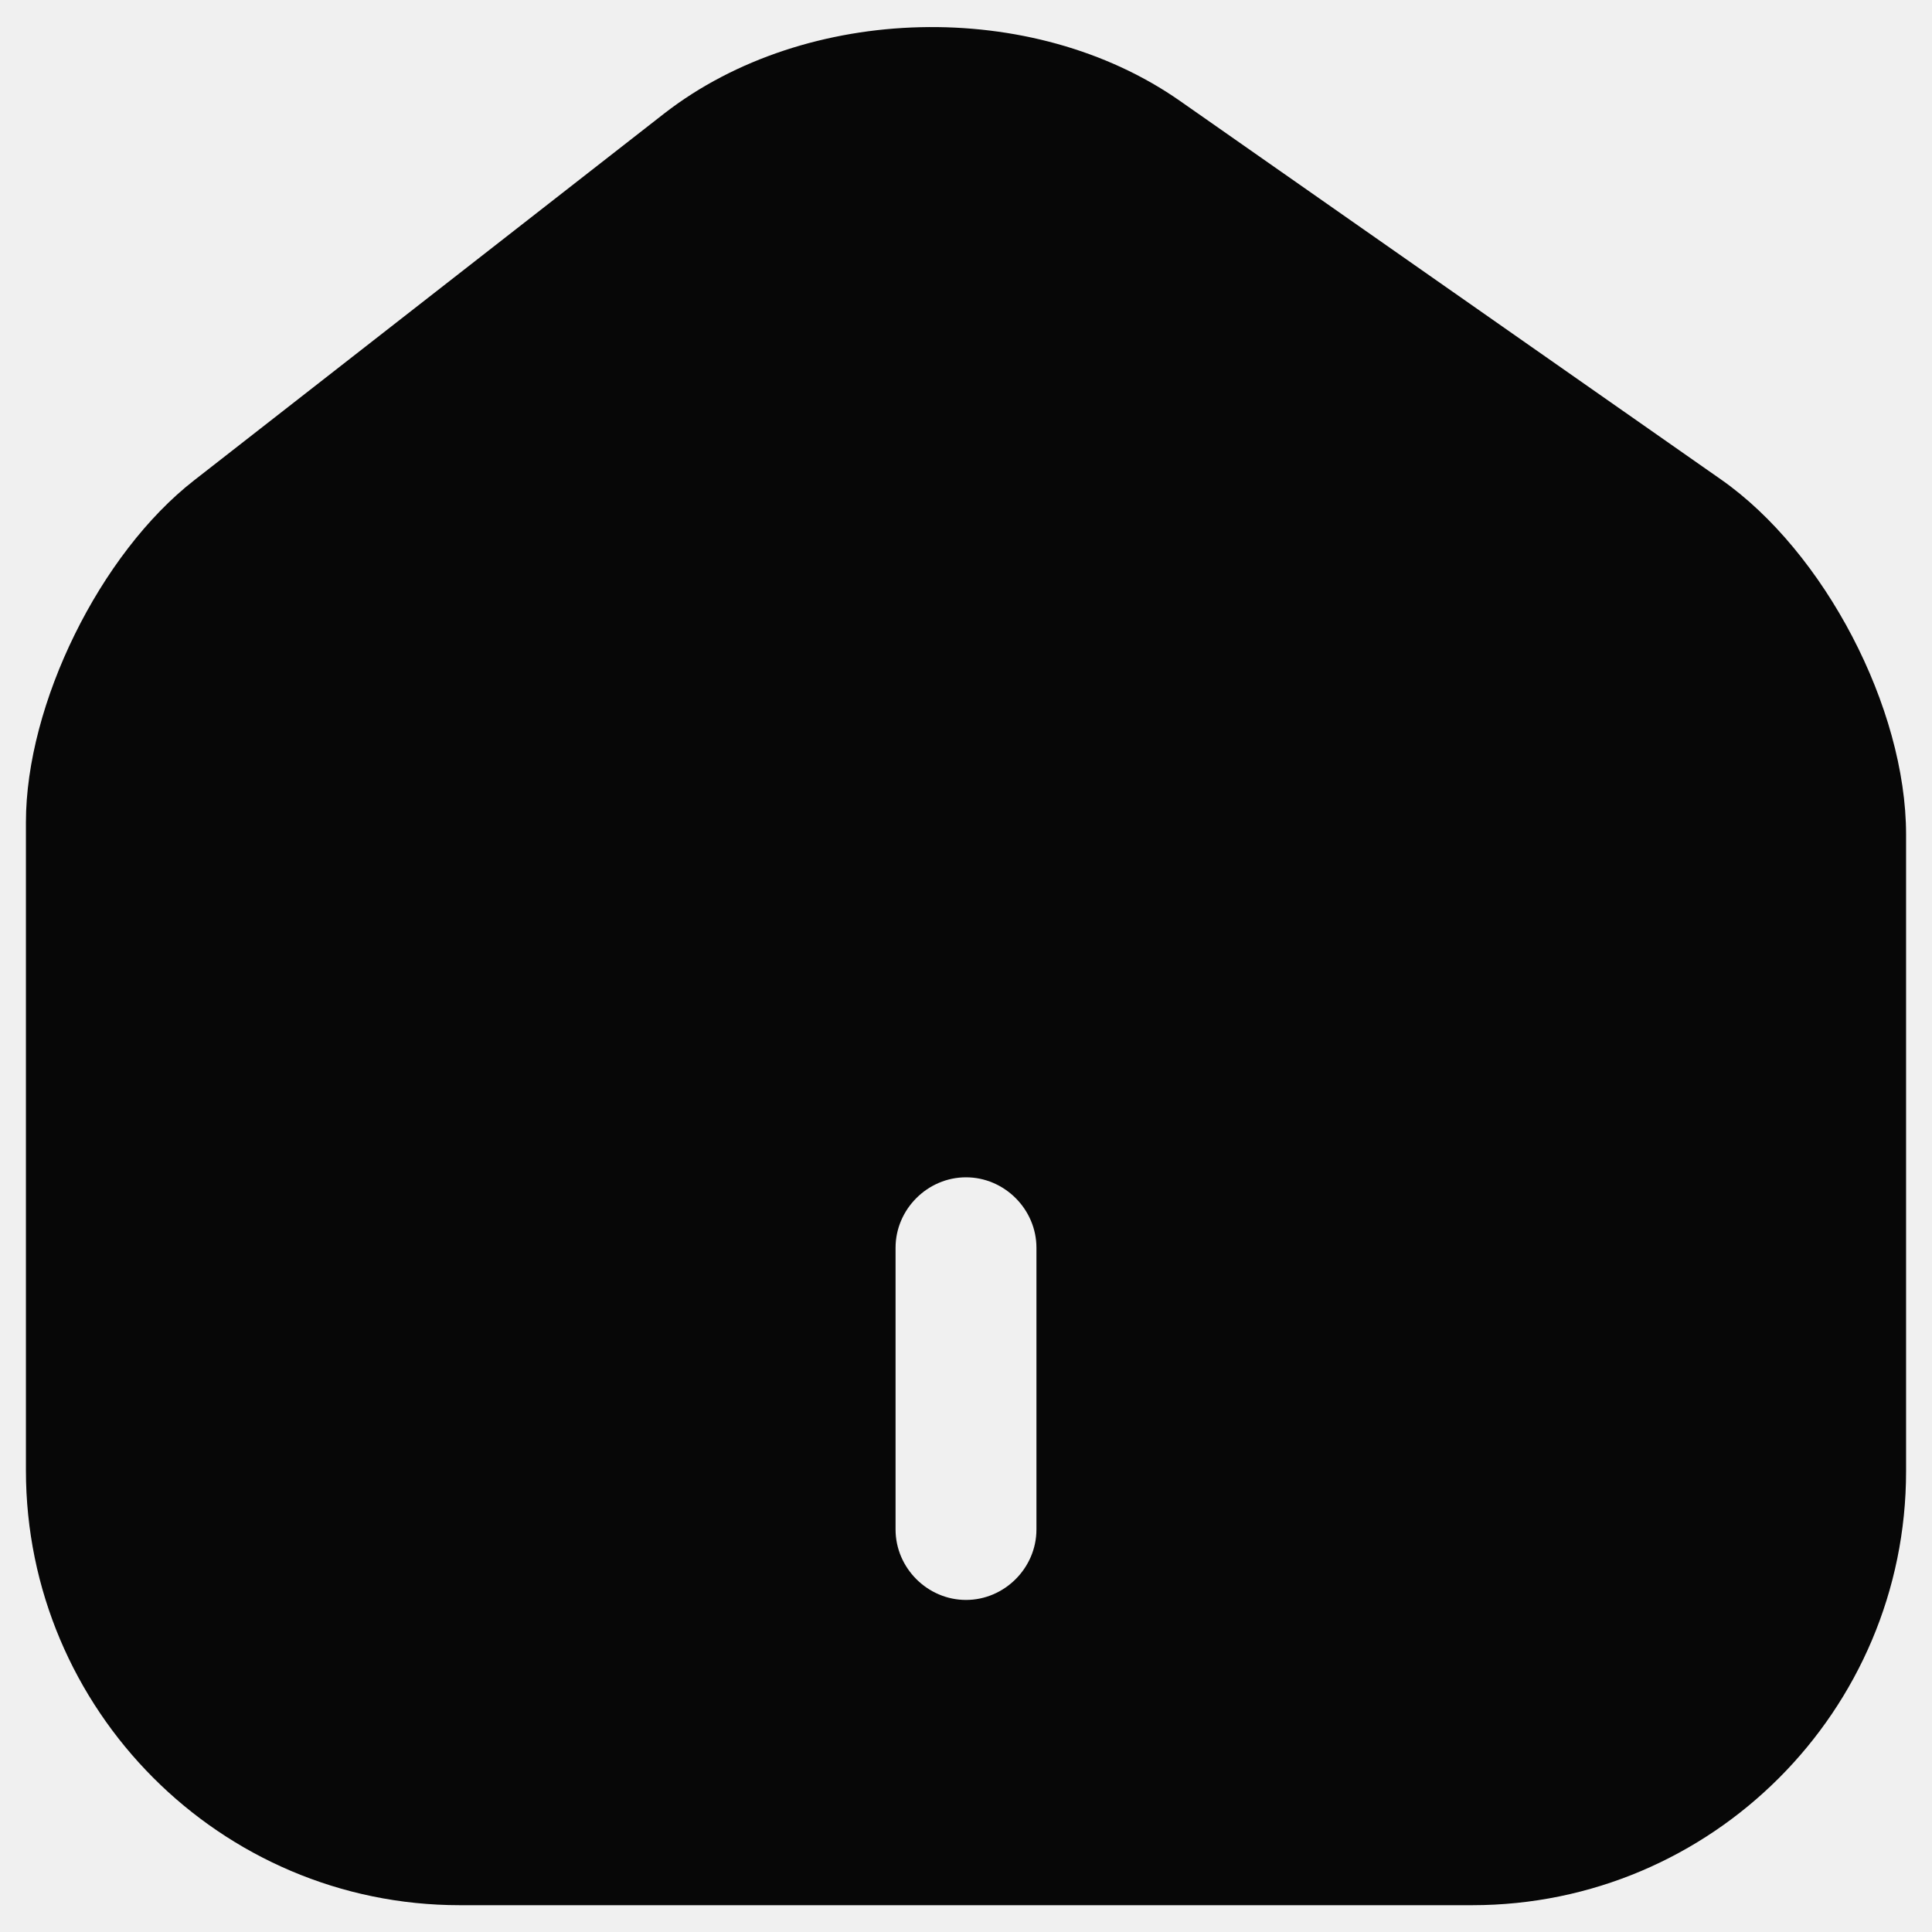
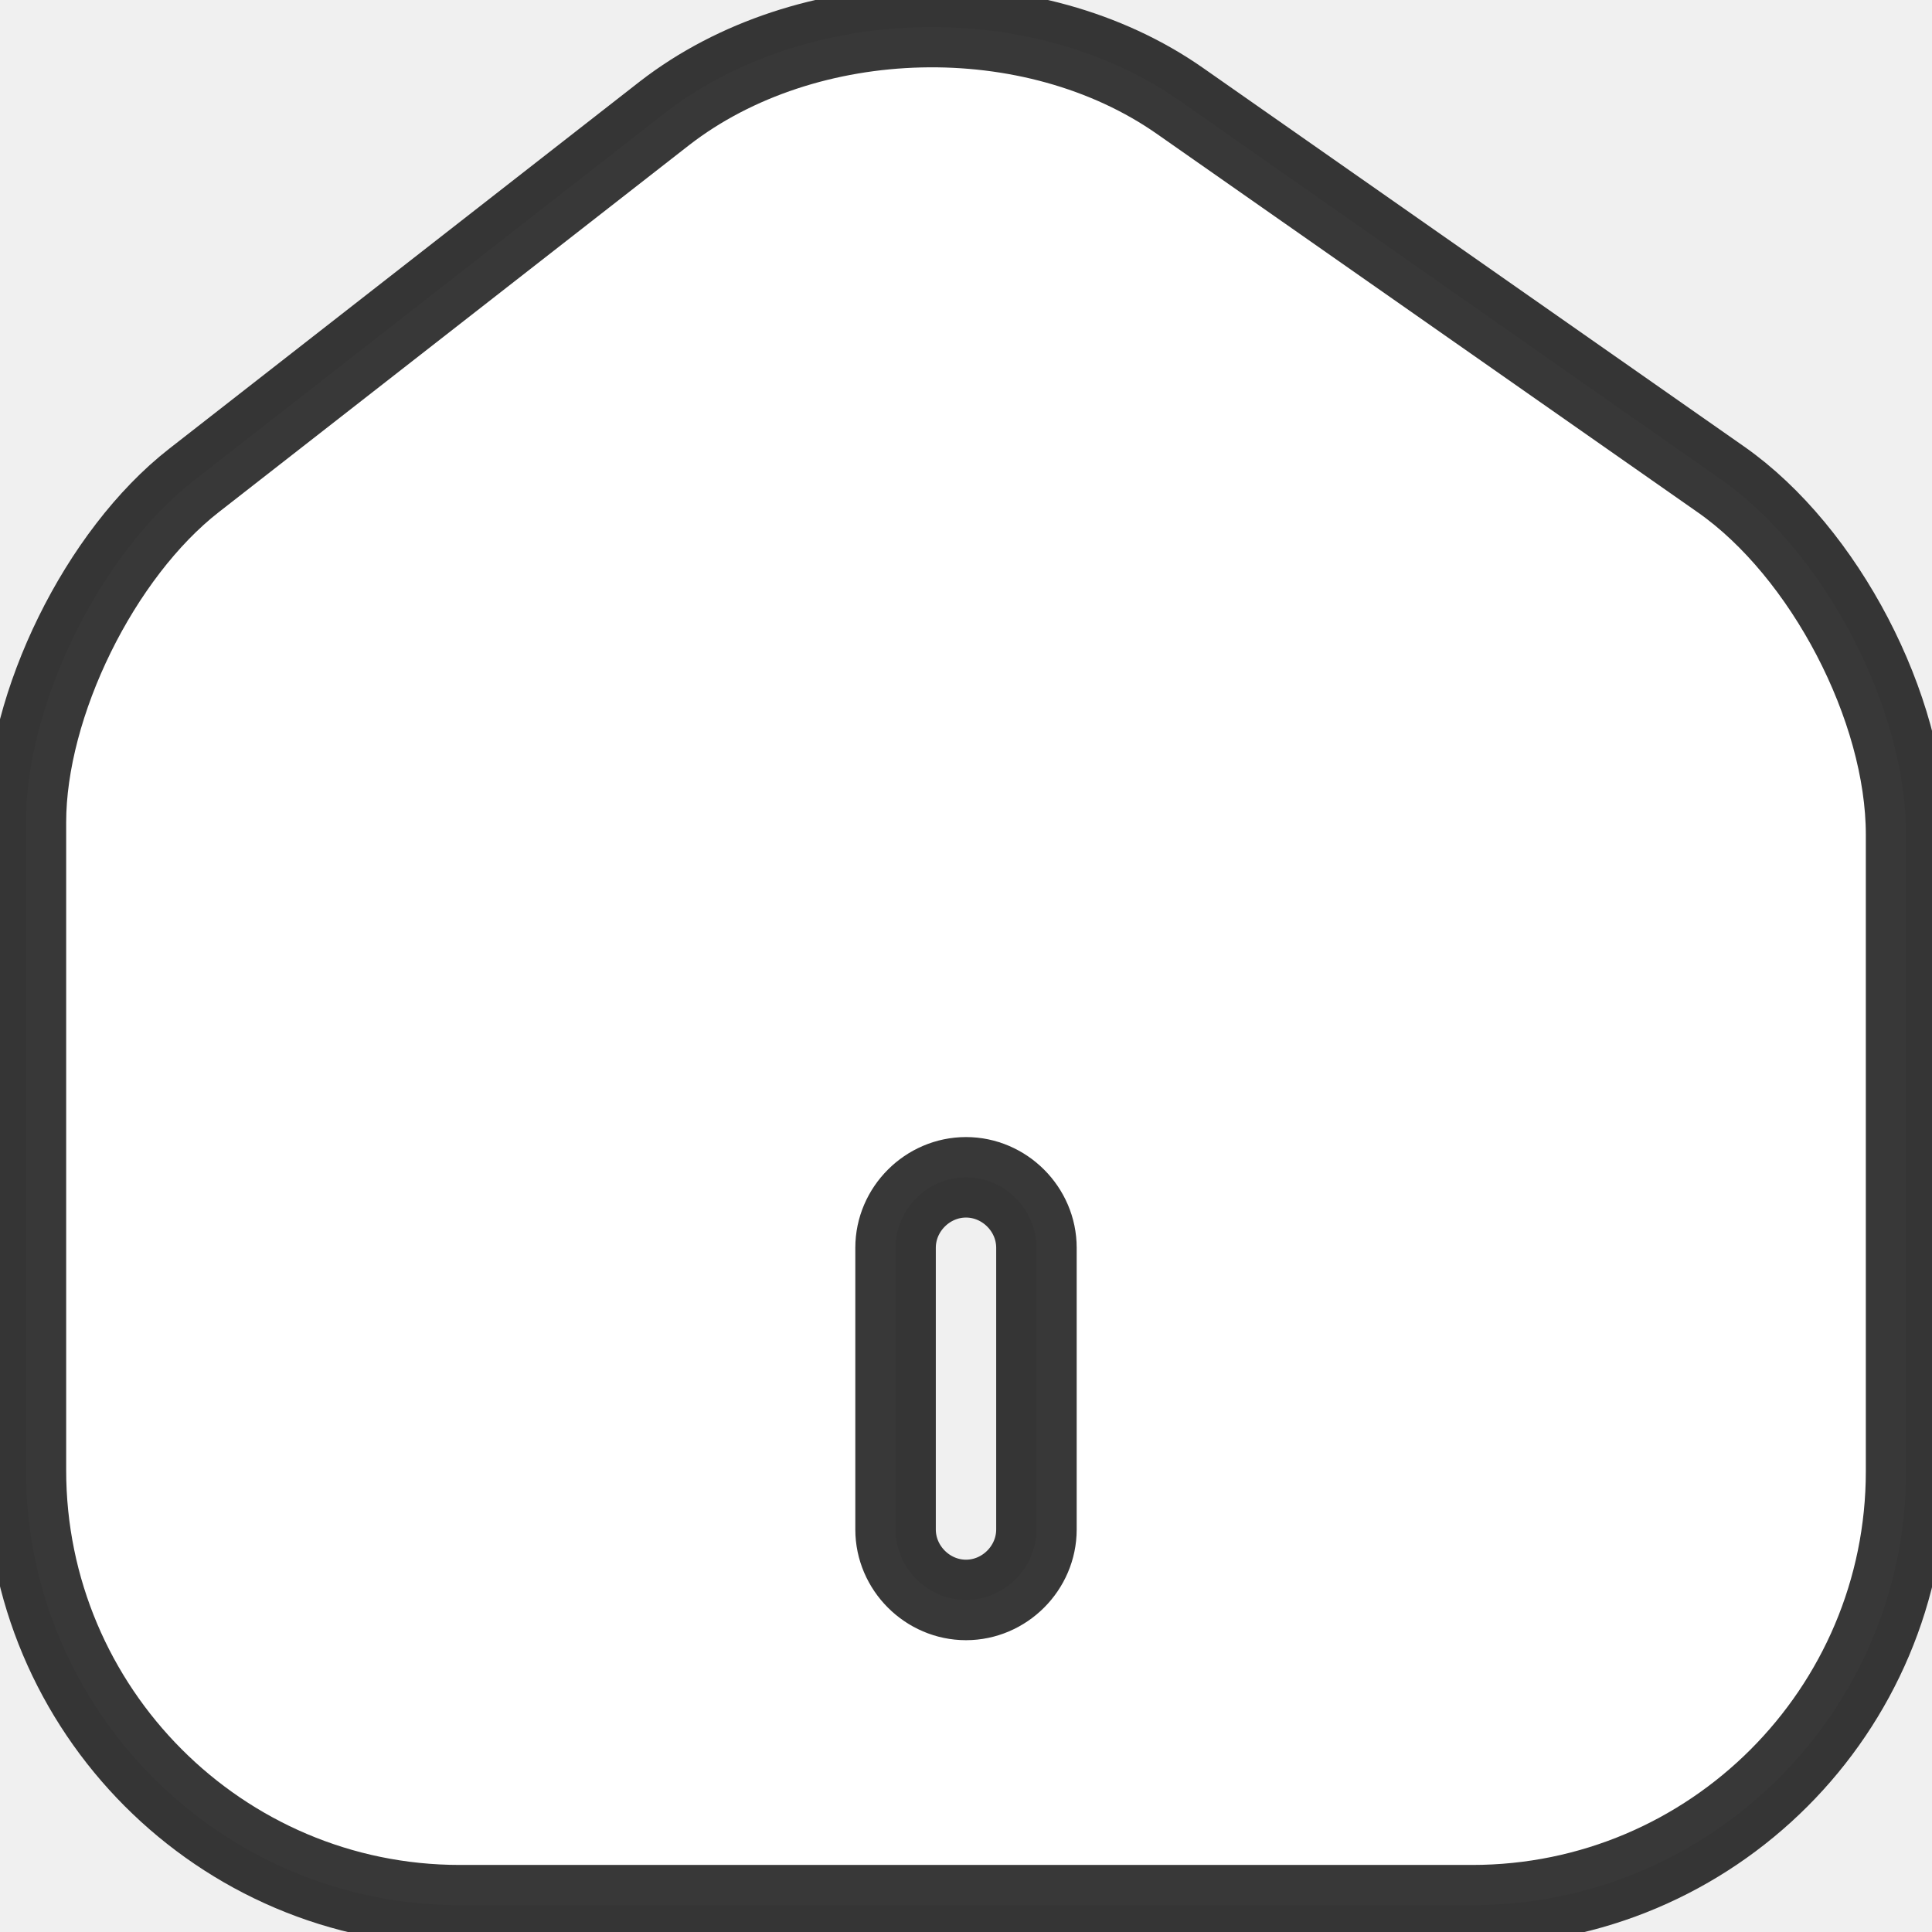
- <svg xmlns="http://www.w3.org/2000/svg" width="24" height="24" viewBox="0 0 24 24" fill="none">
-   <path d="M21.38 5.957L14.66 1.255C12.828 -0.028 10.017 0.042 8.255 1.407L2.41 5.968C1.243 6.878 0.322 8.745 0.322 10.215V18.265C0.322 21.24 2.737 23.667 5.712 23.667H18.288C21.263 23.667 23.678 21.252 23.678 18.277V10.367C23.678 8.792 22.663 6.855 21.38 5.957ZM12.875 19C12.875 19.478 12.478 19.875 12 19.875C11.522 19.875 11.125 19.478 11.125 19V15.5C11.125 15.022 11.522 14.625 12 14.625C12.478 14.625 12.875 15.022 12.875 15.5V19Z" fill="#070707" />
+ <svg xmlns="http://www.w3.org/2000/svg" width="24" height="24" viewBox="0 0 24 24" fill="none" stroke-opacity="0.8">
+   <path d="M21.38 5.957L14.66 1.255C12.828 -0.028 10.017 0.042 8.255 1.407L2.41 5.968C1.243 6.878 0.322 8.745 0.322 10.215V18.265C0.322 21.24 2.737 23.667 5.712 23.667H18.288C21.263 23.667 23.678 21.252 23.678 18.277V10.367C23.678 8.792 22.663 6.855 21.38 5.957ZM12.875 19C12.875 19.478 12.478 19.875 12 19.875C11.522 19.875 11.125 19.478 11.125 19V15.5C11.125 15.022 11.522 14.625 12 14.625C12.478 14.625 12.875 15.022 12.875 15.5V19Z" fill="#ffffff" stroke="#070707" />
</svg>
